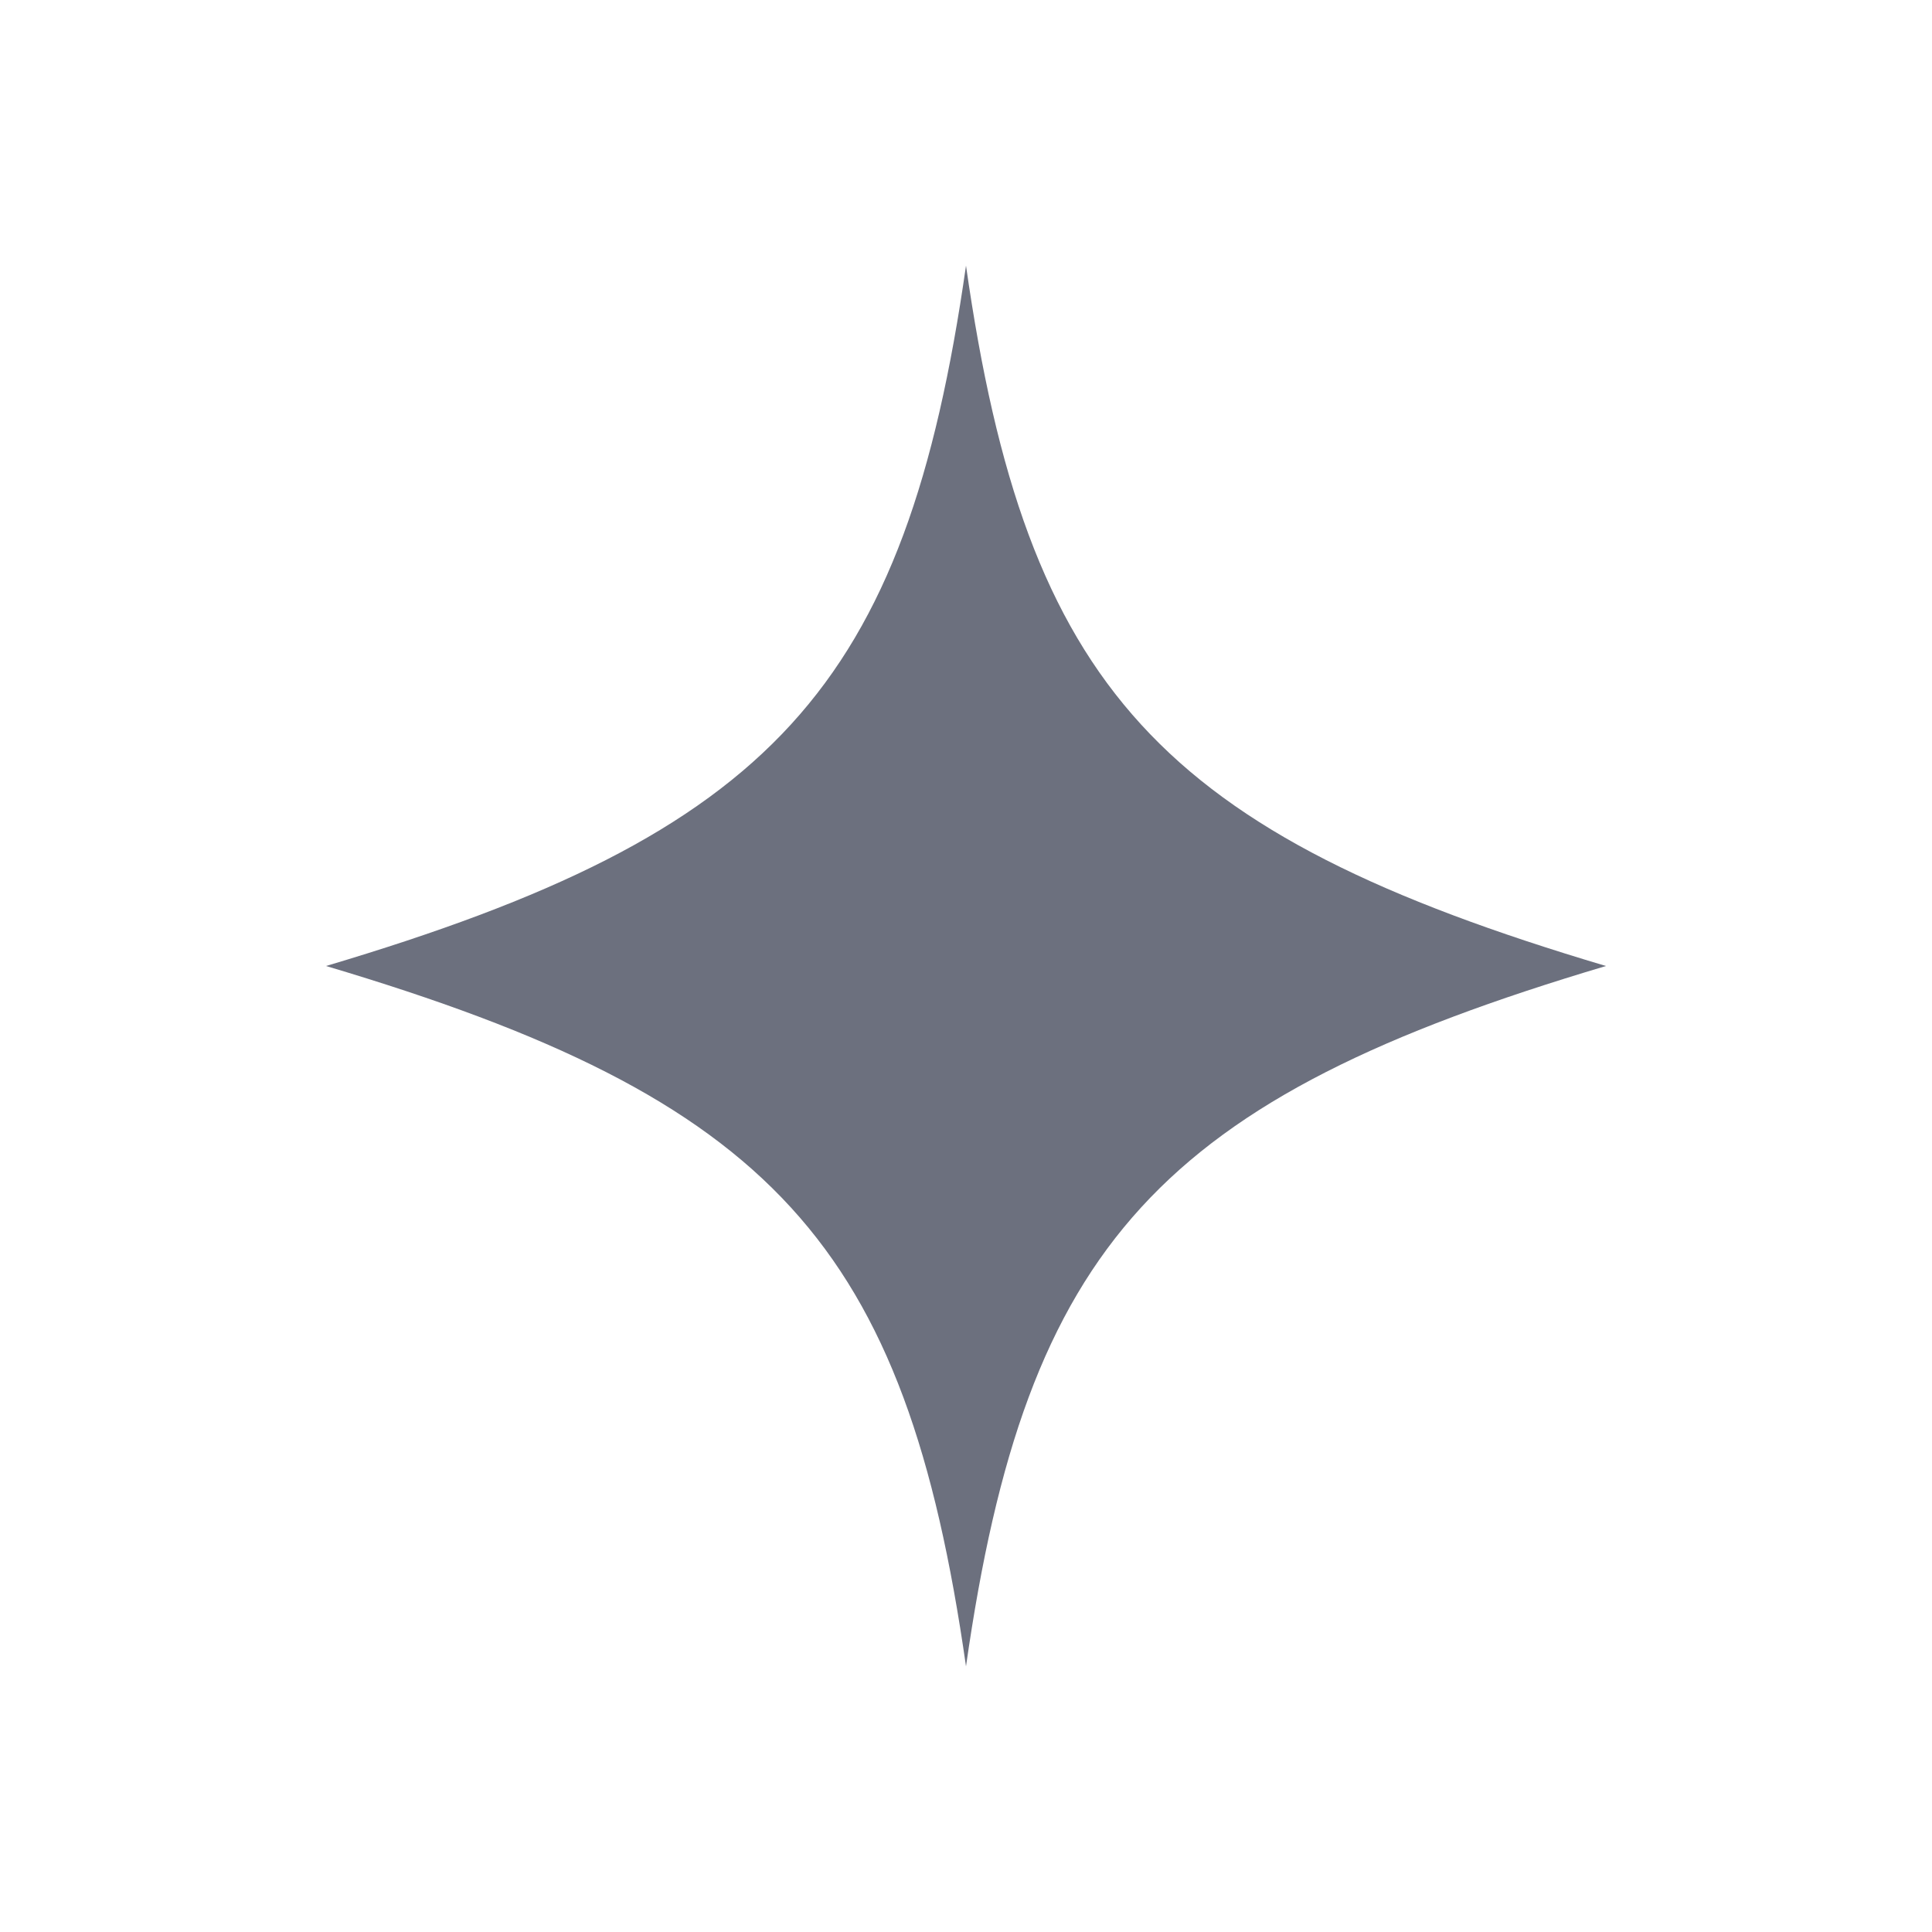
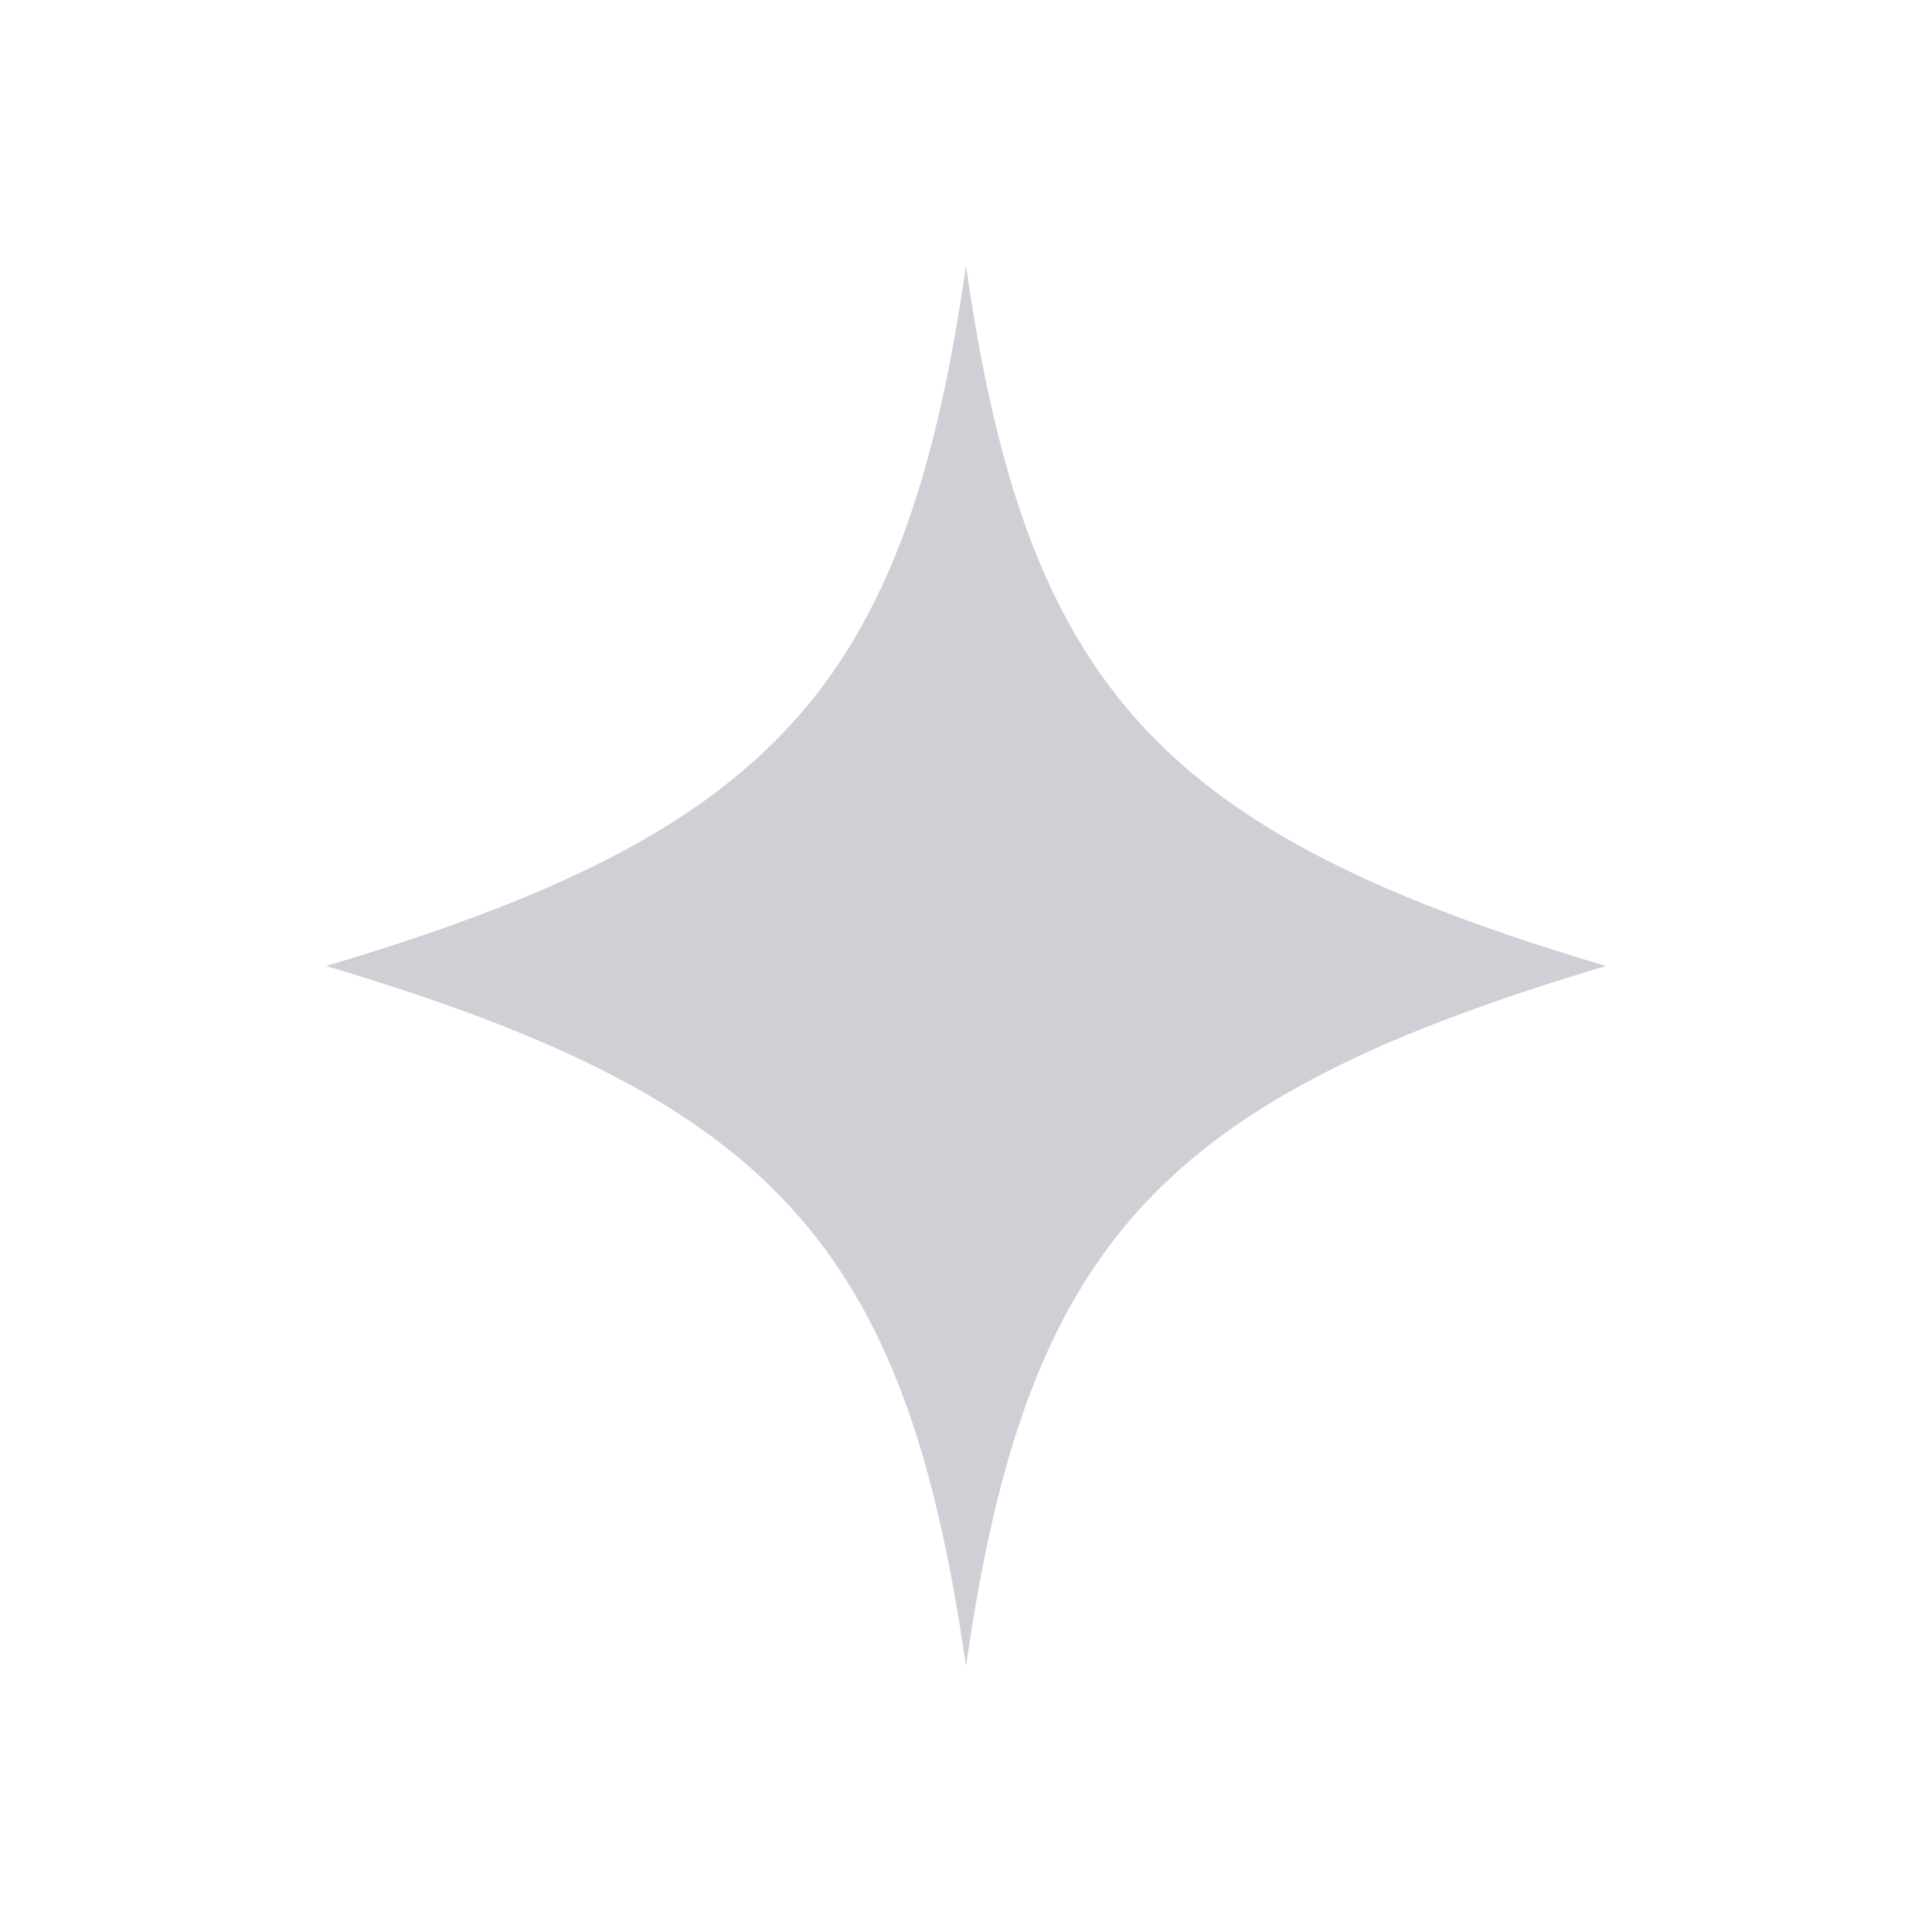
<svg xmlns="http://www.w3.org/2000/svg" width="16" height="16" viewBox="0 0 16 16" fill="none">
-   <path d="M8 2.2C8.5 5.7 9.6 6.9 13.3 8 9.6 9.1 8.5 10.3 8 13.8 7.5 10.3 6.4 9.1 2.7 8 6.4 6.9 7.5 5.7 8 2.2Z" fill="#6C707E" />
+   <path d="M8 2.2C8.5 5.7 9.6 6.9 13.3 8 9.6 9.1 8.5 10.3 8 13.8 7.5 10.3 6.4 9.1 2.7 8 6.4 6.9 7.5 5.7 8 2.2Z" fill="#CED0D6" />
</svg>
